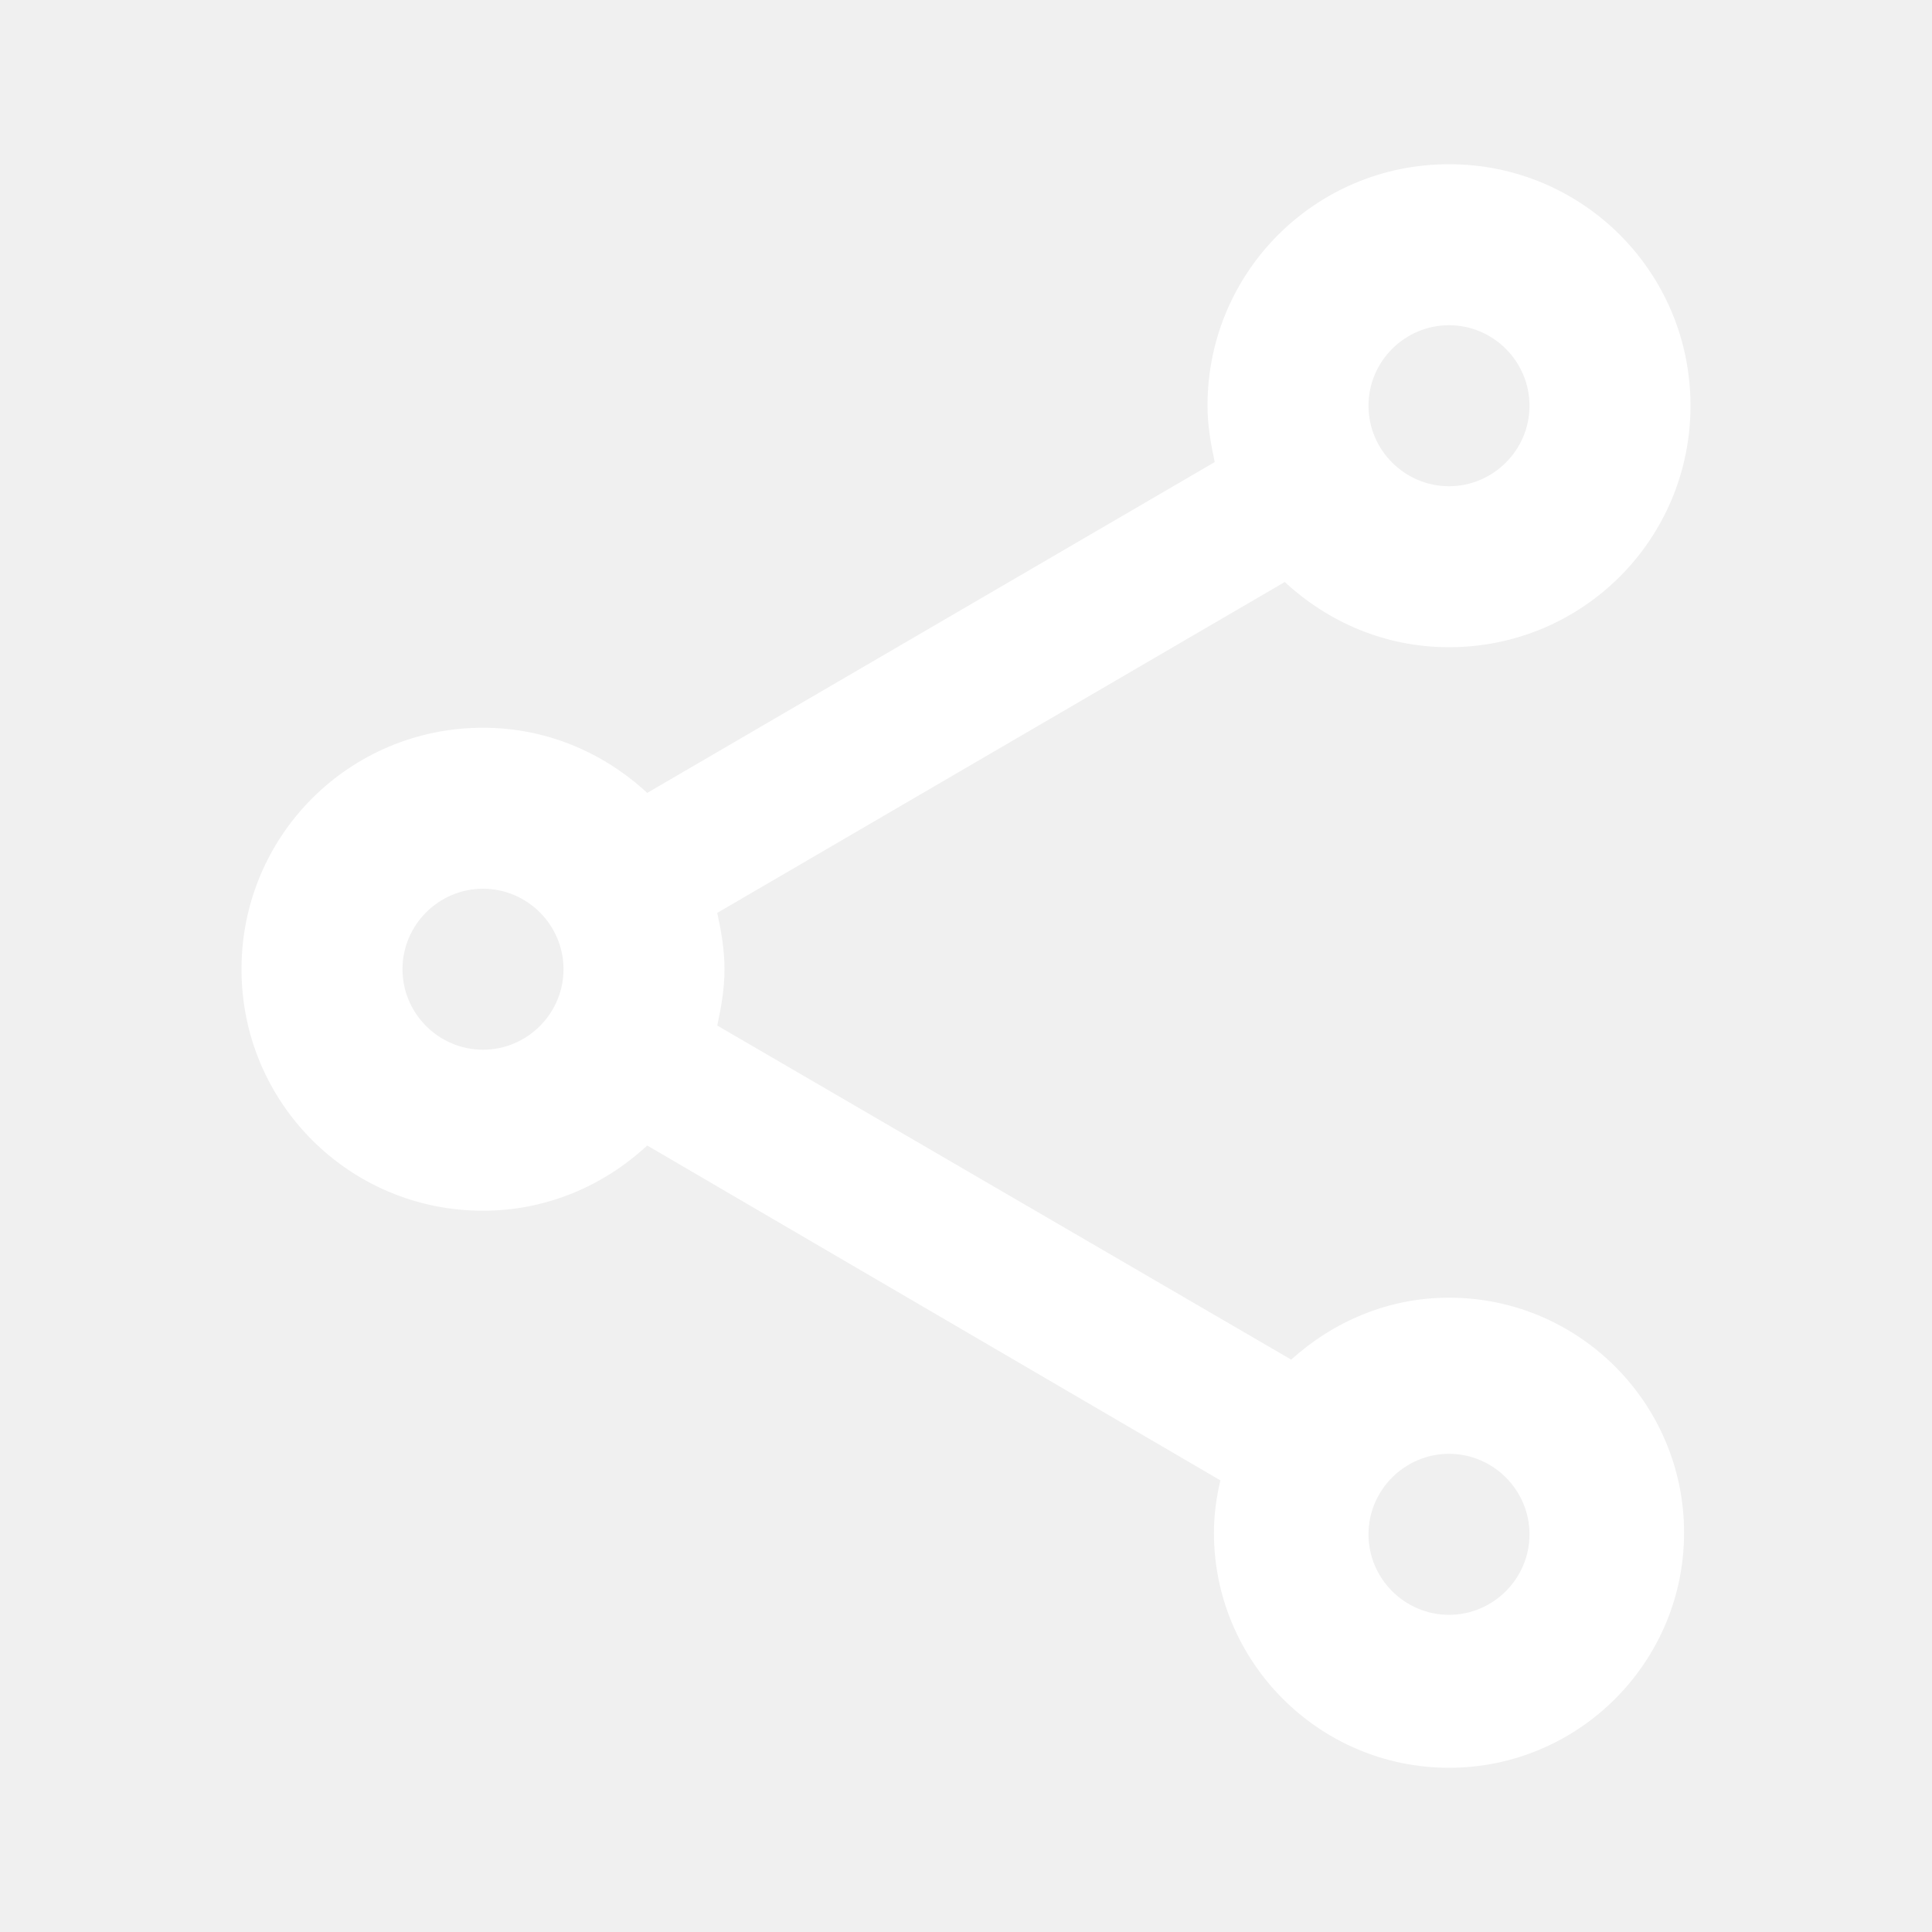
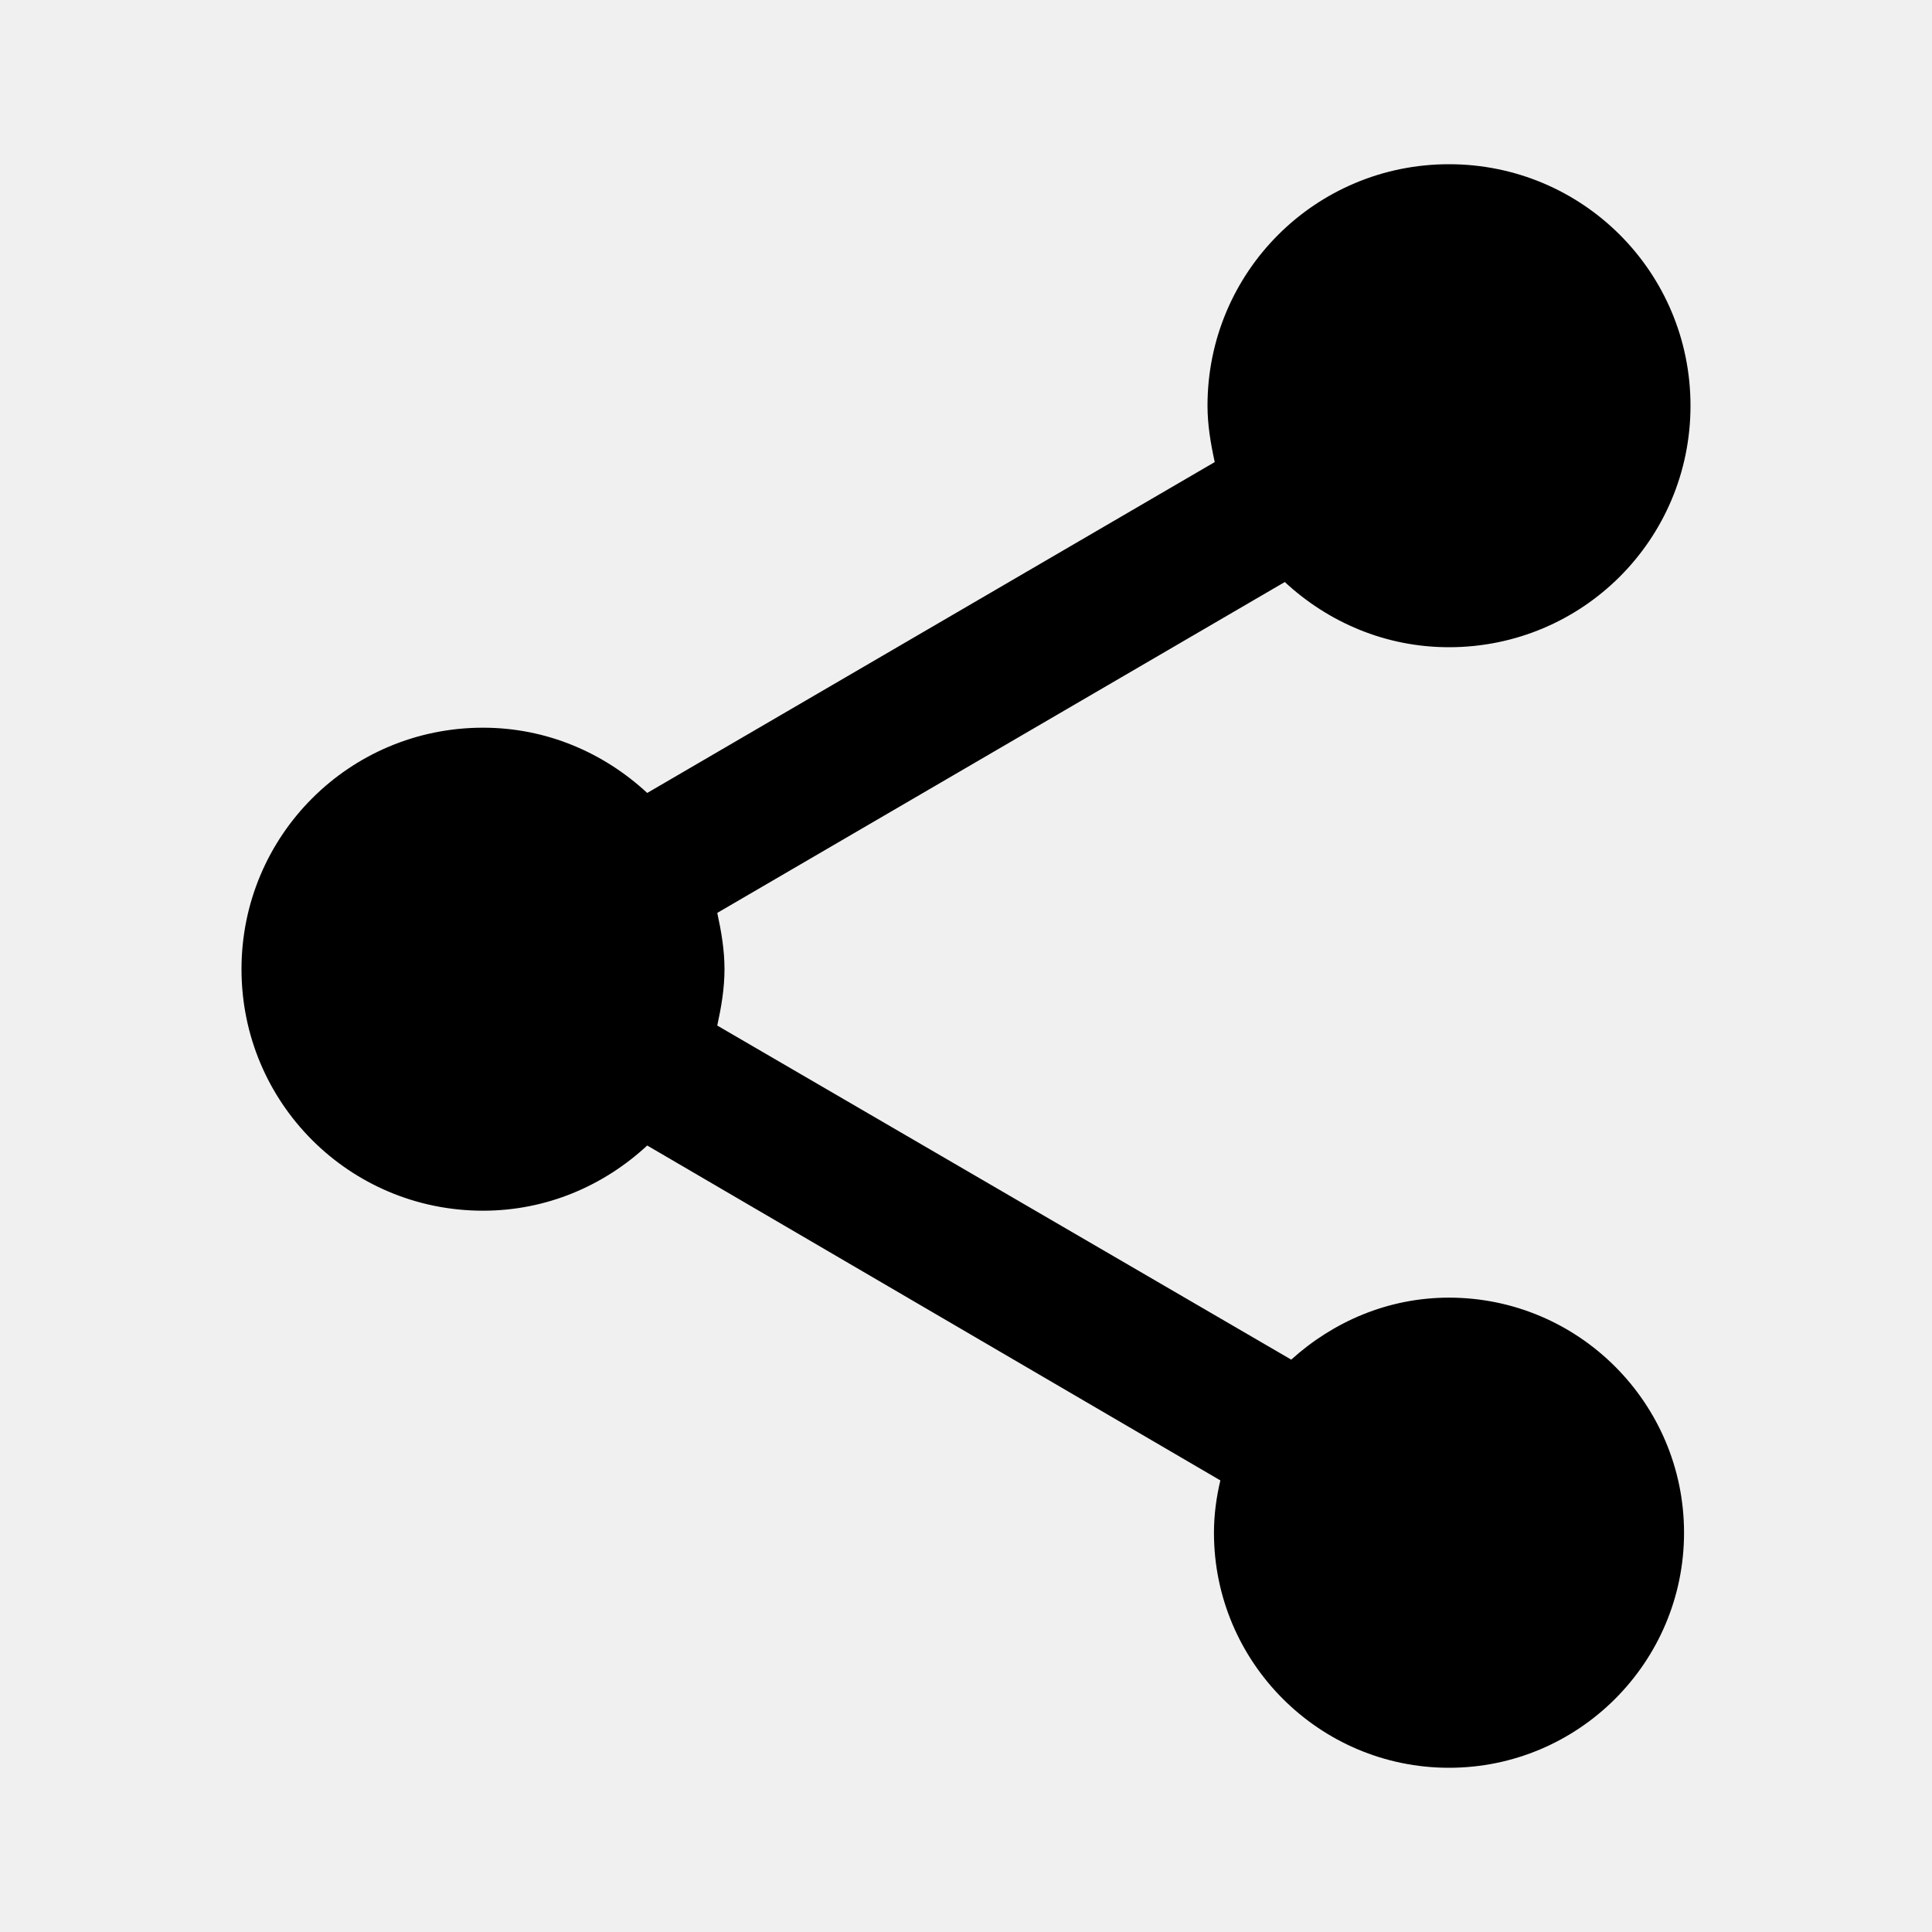
- <svg xmlns="http://www.w3.org/2000/svg" width="46" height="46" viewBox="0 0 46 46" fill="none">
-   <path d="M34.5 30.897C33.043 30.897 31.74 31.472 30.743 32.372L17.078 24.418C17.173 23.977 17.25 23.537 17.25 23.077C17.25 22.617 17.173 22.176 17.078 21.735L30.59 13.857C31.625 14.816 32.986 15.41 34.5 15.41C37.682 15.41 40.25 12.842 40.25 9.66C40.25 6.478 37.682 3.91 34.5 3.91C31.318 3.91 28.75 6.478 28.75 9.66C28.75 10.12 28.827 10.561 28.922 11.002L15.41 18.879C14.375 17.921 13.014 17.327 11.5 17.327C8.318 17.327 5.75 19.895 5.75 23.077C5.75 26.258 8.318 28.827 11.5 28.827C13.014 28.827 14.375 28.232 15.41 27.274L29.057 35.247C28.961 35.65 28.903 36.072 28.903 36.493C28.903 39.579 31.414 42.09 34.5 42.09C37.586 42.09 40.097 39.579 40.097 36.493C40.097 33.407 37.586 30.897 34.5 30.897ZM34.5 7.743C35.554 7.743 36.417 8.606 36.417 9.66C36.417 10.714 35.554 11.577 34.5 11.577C33.446 11.577 32.583 10.714 32.583 9.66C32.583 8.606 33.446 7.743 34.5 7.743ZM11.5 24.993C10.446 24.993 9.583 24.131 9.583 23.077C9.583 22.022 10.446 21.16 11.5 21.16C12.554 21.16 13.417 22.022 13.417 23.077C13.417 24.131 12.554 24.993 11.5 24.993ZM34.5 38.448C33.446 38.448 32.583 37.586 32.583 36.532C32.583 35.477 33.446 34.615 34.5 34.615C35.554 34.615 36.417 35.477 36.417 36.532C36.417 37.586 35.554 38.448 34.5 38.448Z" fill="white" />
+ <svg xmlns="http://www.w3.org/2000/svg" width="35" height="35" viewBox="0 0 35 35" fill="none">
+   <path d="M26.25 23.508C25.142 23.508 24.15 23.946 23.392 24.631L12.994 18.579C13.067 18.244 13.125 17.908 13.125 17.558C13.125 17.208 13.067 16.873 12.994 16.538L23.275 10.544C24.062 11.273 25.098 11.725 26.25 11.725C28.671 11.725 30.625 9.771 30.625 7.35C30.625 4.929 28.671 2.975 26.25 2.975C23.829 2.975 21.875 4.929 21.875 7.35C21.875 7.7 21.933 8.036 22.006 8.371L11.725 14.365C10.938 13.636 9.902 13.183 8.75 13.183C6.329 13.183 4.375 15.138 4.375 17.558C4.375 19.979 6.329 21.933 8.75 21.933C9.902 21.933 10.938 21.481 11.725 20.752L22.108 26.819C22.035 27.125 21.992 27.446 21.992 27.767C21.992 30.115 23.902 32.025 26.25 32.025C28.598 32.025 30.508 30.115 30.508 27.767C30.508 25.419 28.598 23.508 26.25 23.508Z" fill="black" />
</svg>
